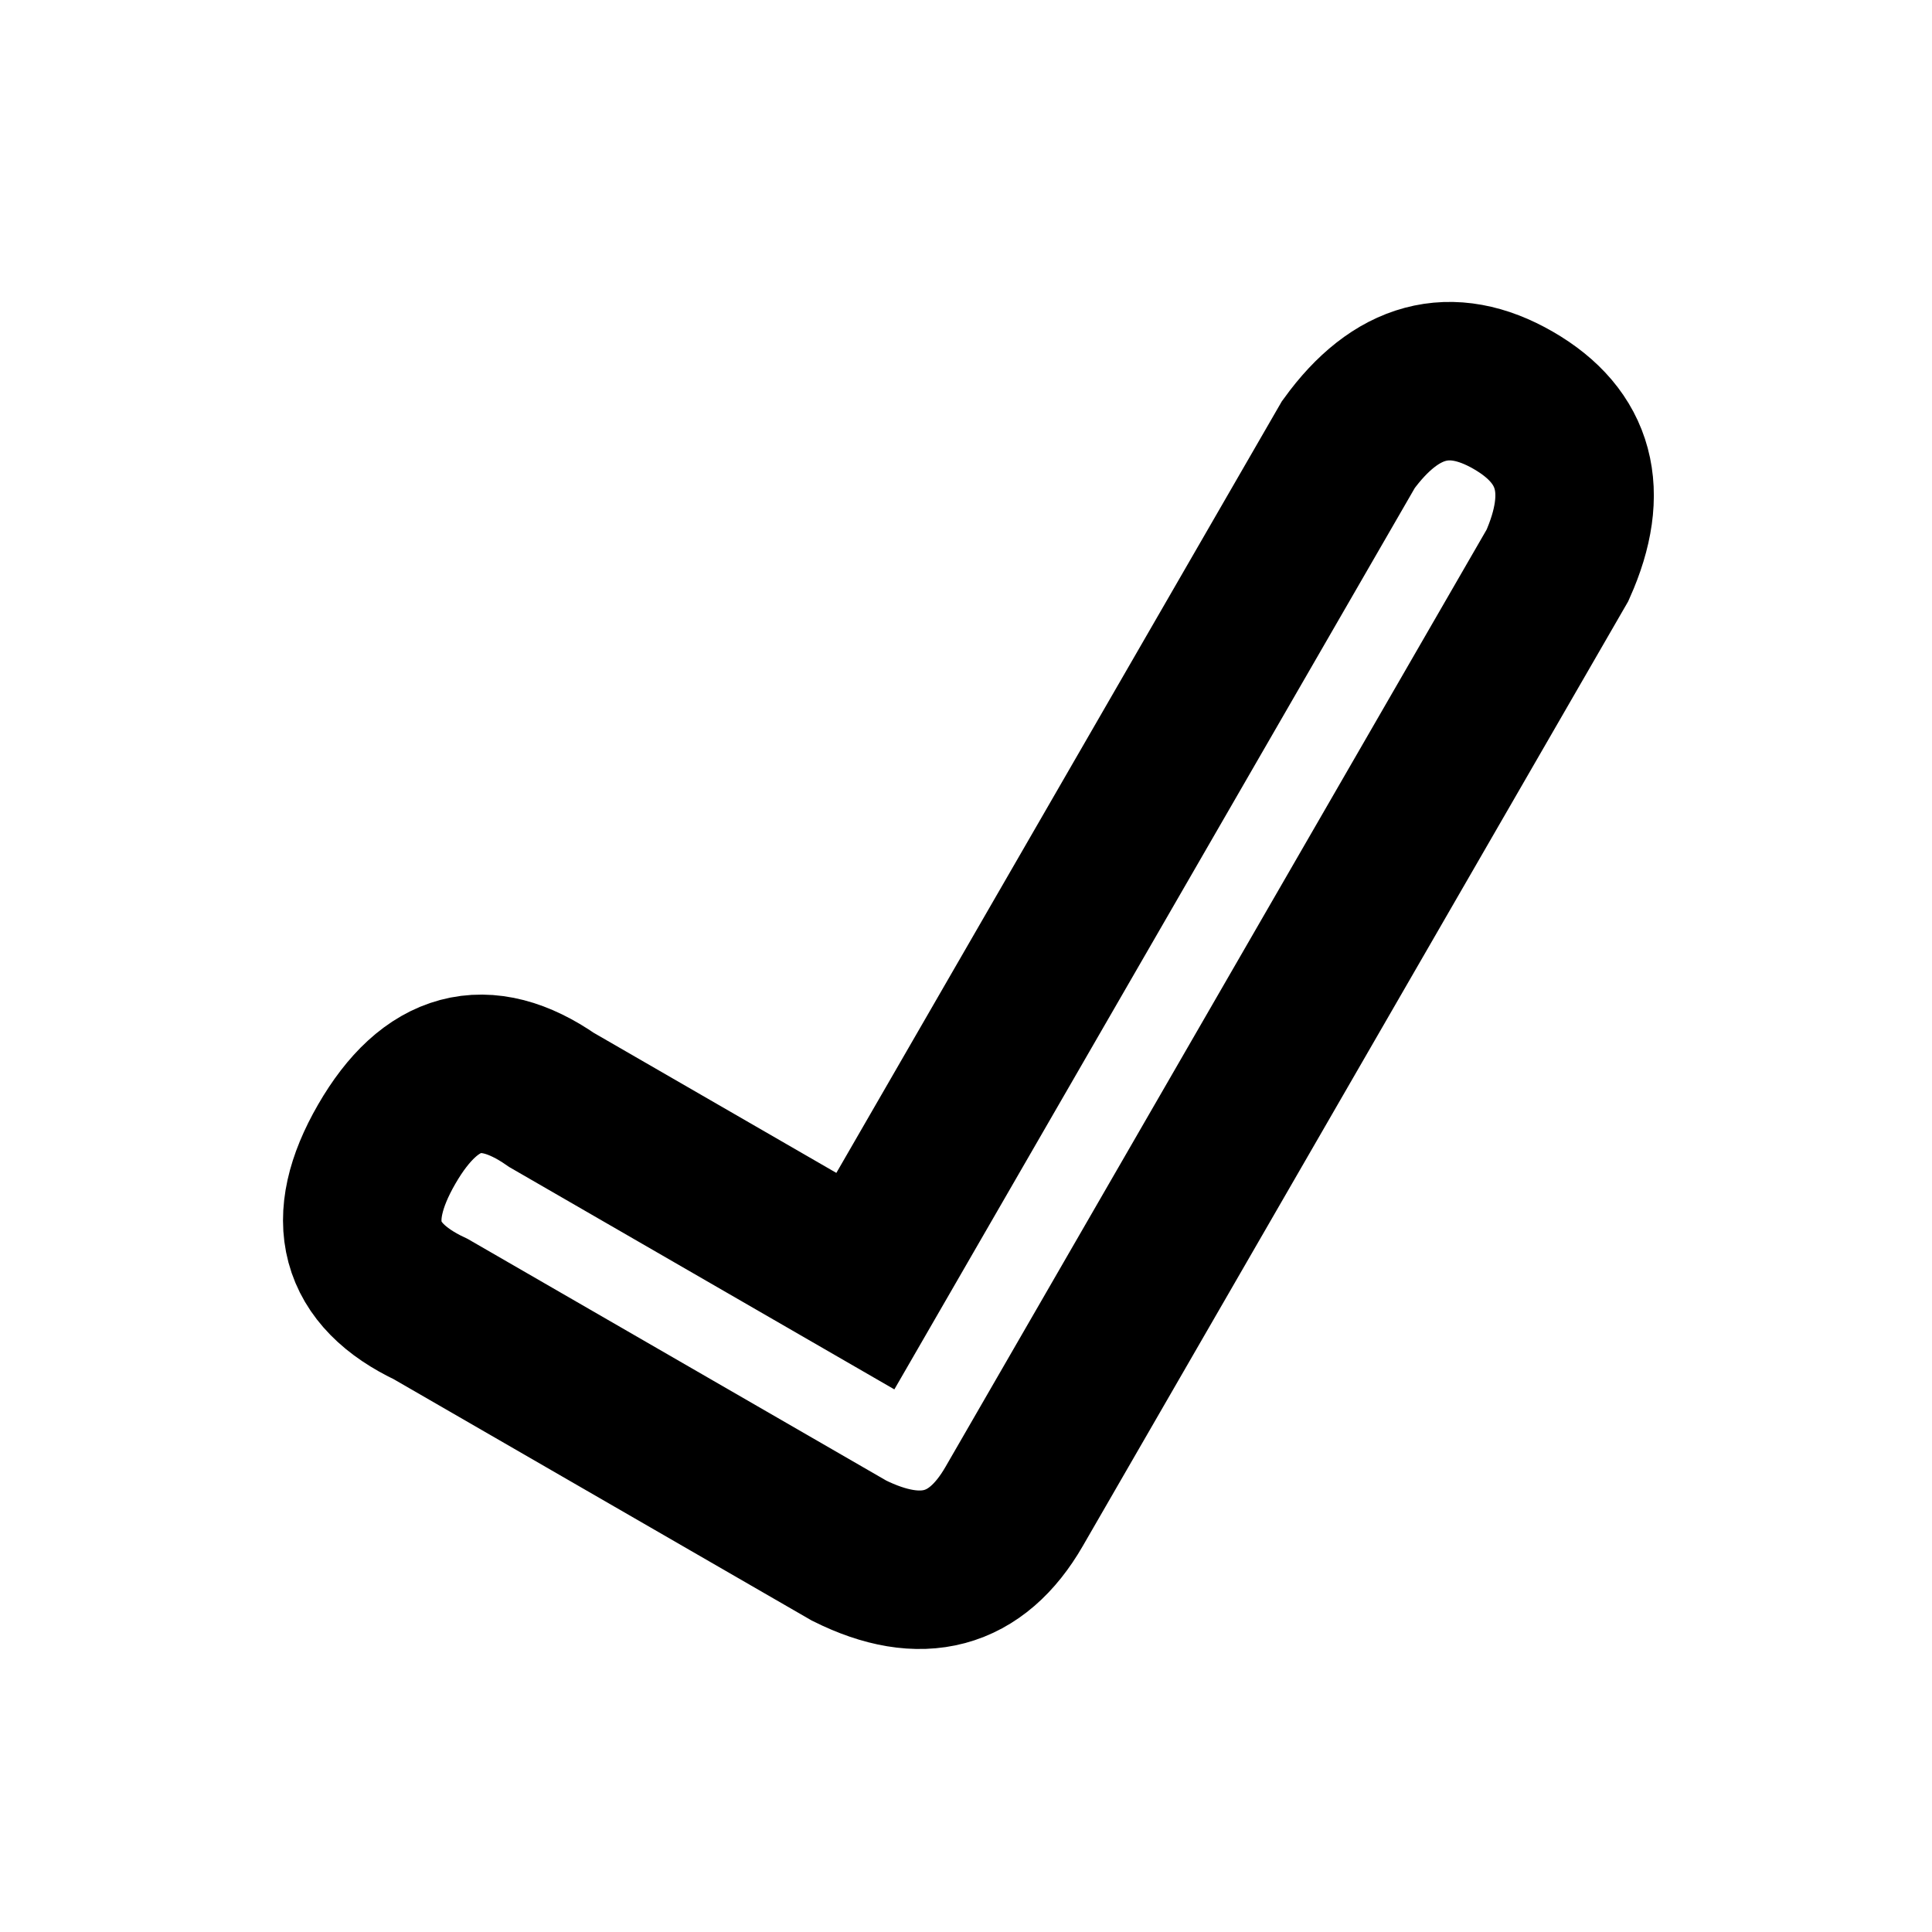
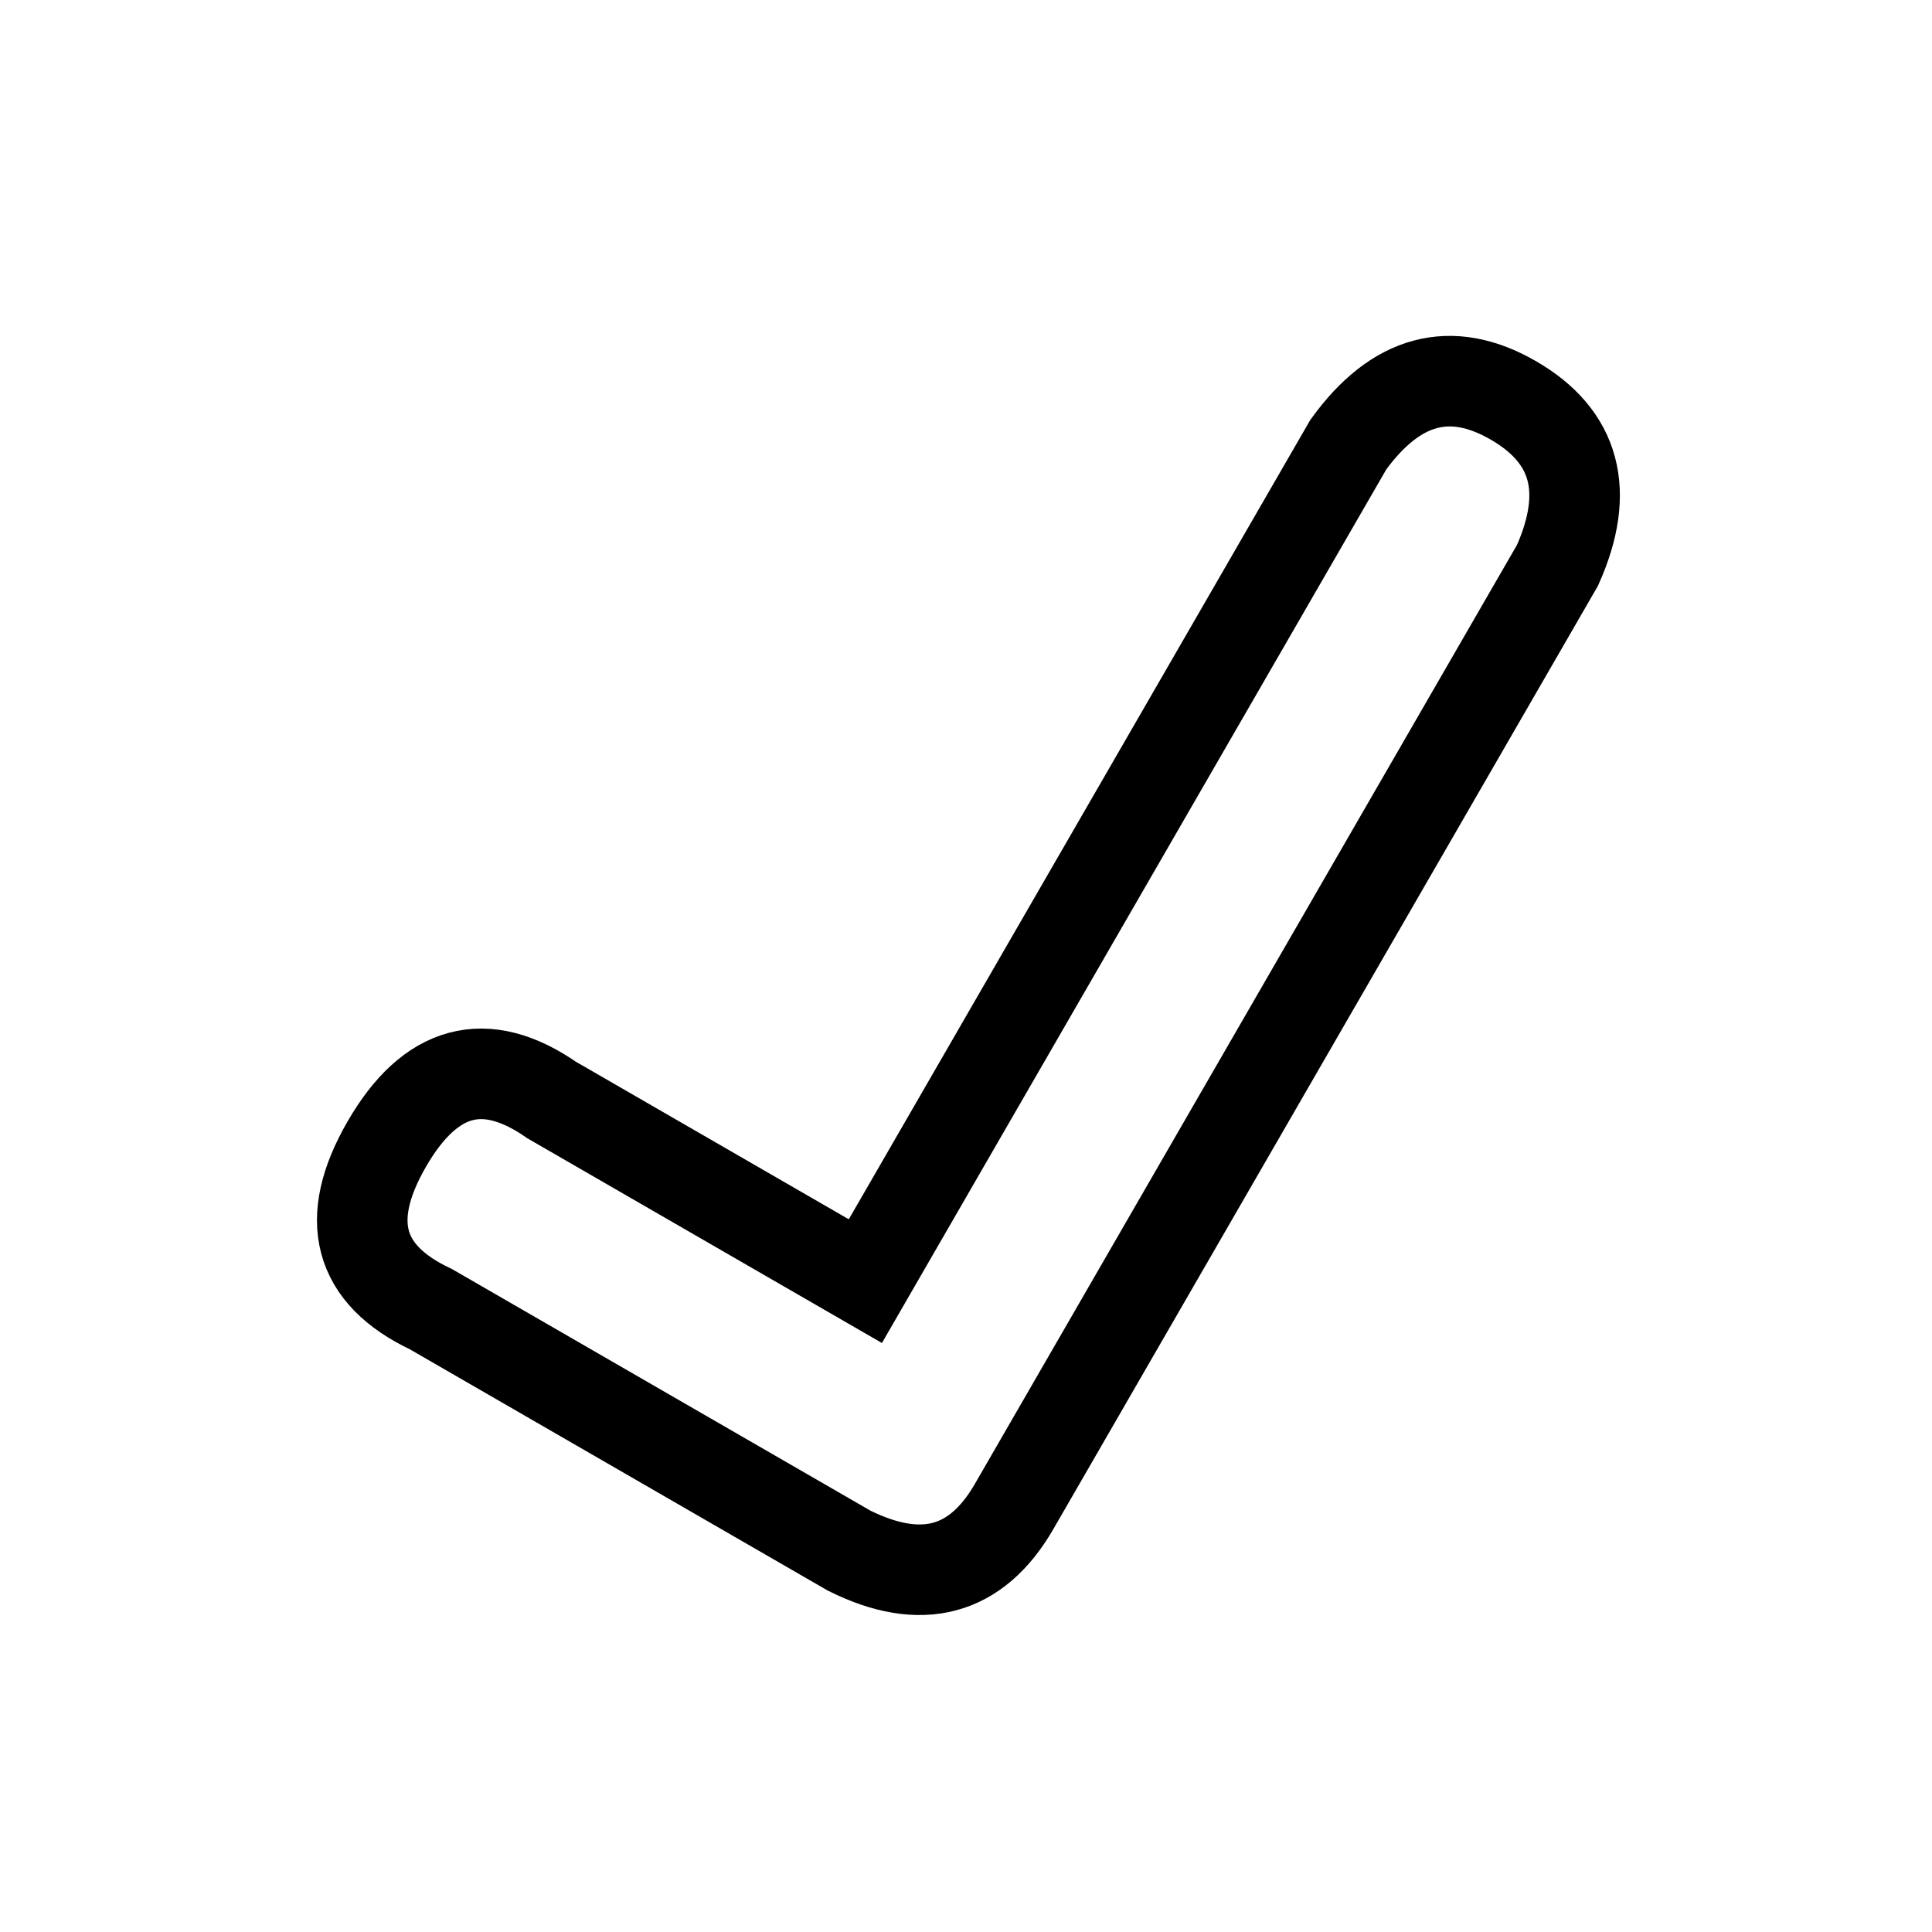
<svg xmlns="http://www.w3.org/2000/svg" style="isolation:isolate" viewBox="0 0 512 512" width="512pt" height="512pt">
  <defs>
    <clipPath id="_clipPath_bd3PmtLPPwHCC4W56EYciXSXQd6WiwOz">
      <rect width="512" height="512" />
    </clipPath>
  </defs>
  <g clip-path="url(#_clipPath_bd3PmtLPPwHCC4W56EYciXSXQd6WiwOz)">
-     <path d=" M 146.191 291.516 Q 119.811 273.207 102.478 303.229 Q 85.145 333.251 114.191 346.942 L 225.042 410.942 Q 253.755 425.21 268.755 399.229 Q 283.755 373.249 412.755 149.814 Q 425.868 120.434 401.042 106.101 Q 376.216 91.768 357.329 117.814 L 229.329 339.516 L 146.191 291.516 Z " fill="none" vector-effect="non-scaling-stroke" stroke-width="56" stroke="rgb(0,0,0)" stroke-linejoin="miter" stroke-linecap="square" stroke-miterlimit="3" />
+     <path d=" M 146.191 291.516 Q 119.811 273.207 102.478 303.229 Q 85.145 333.251 114.191 346.942 L 225.042 410.942 Q 253.755 425.21 268.755 399.229 Q 283.755 373.249 412.755 149.814 Q 425.868 120.434 401.042 106.101 Q 376.216 91.768 357.329 117.814 L 229.329 339.516 L 146.191 291.516 Z " fill="none" vector-effect="non-scaling-stroke" stroke-width="32" stroke="rgb(0,0,0)" stroke-linejoin="miter" stroke-linecap="square" stroke-miterlimit="3" />
  </g>
</svg>
